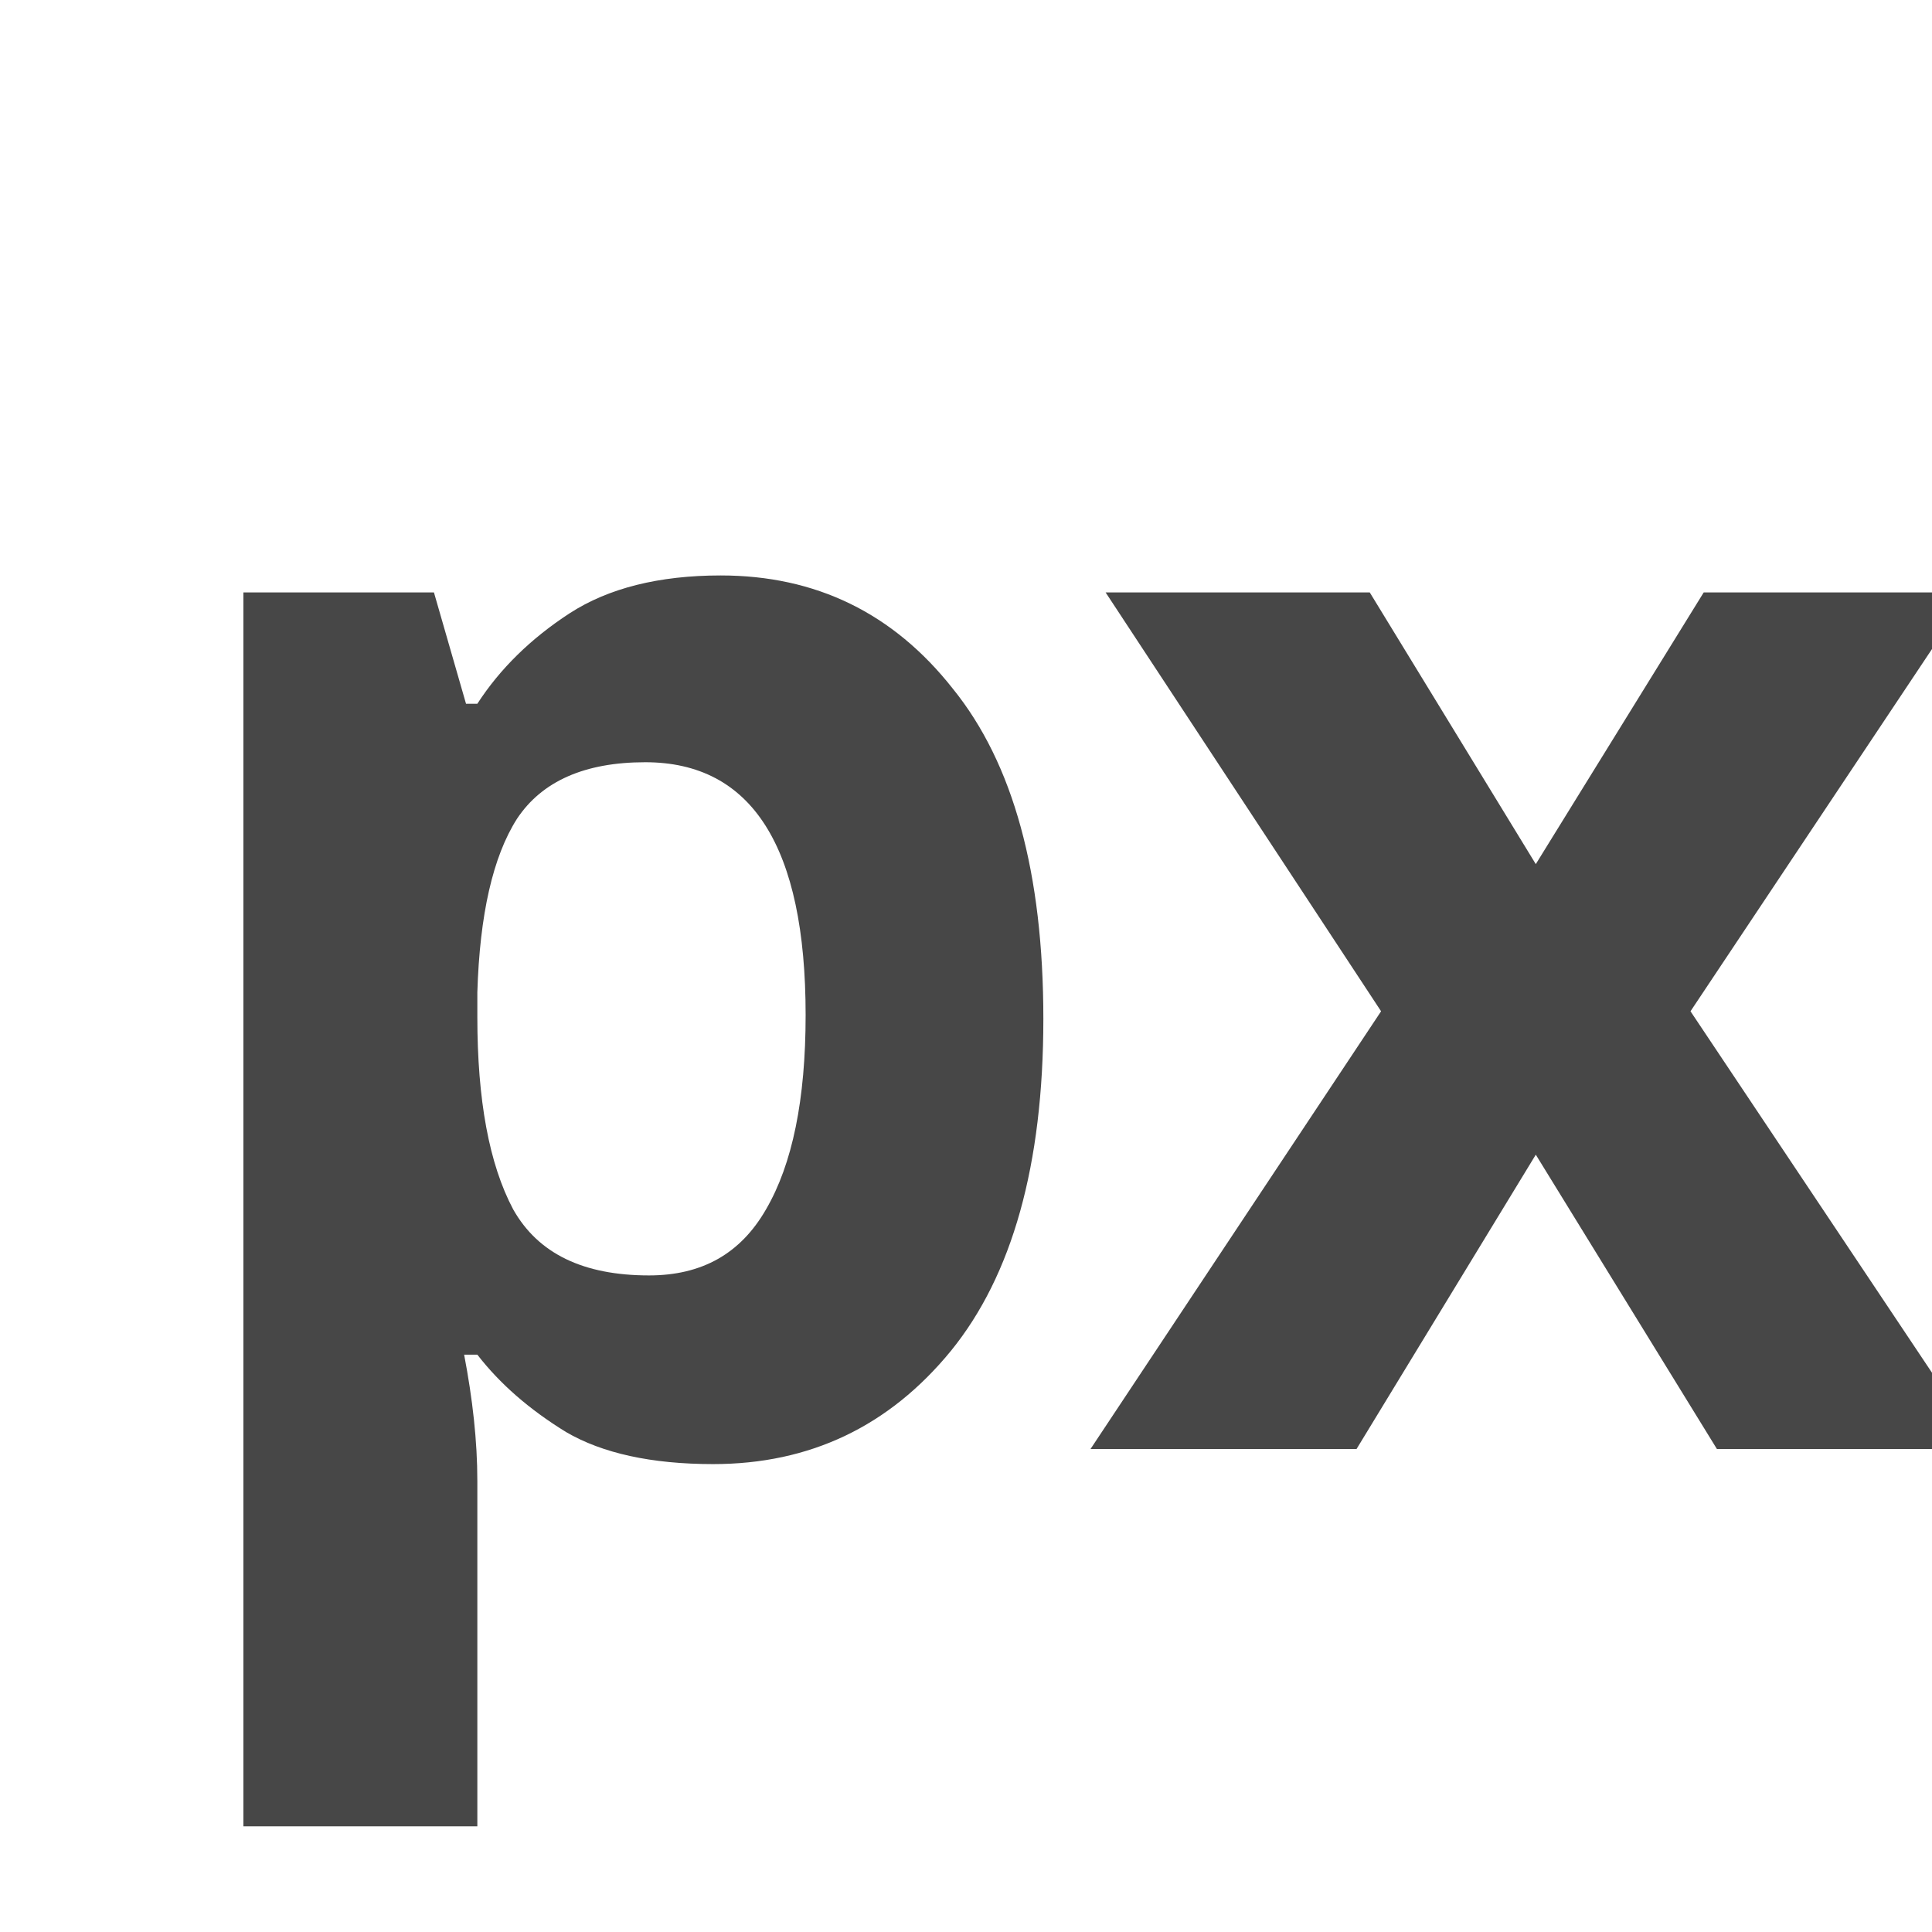
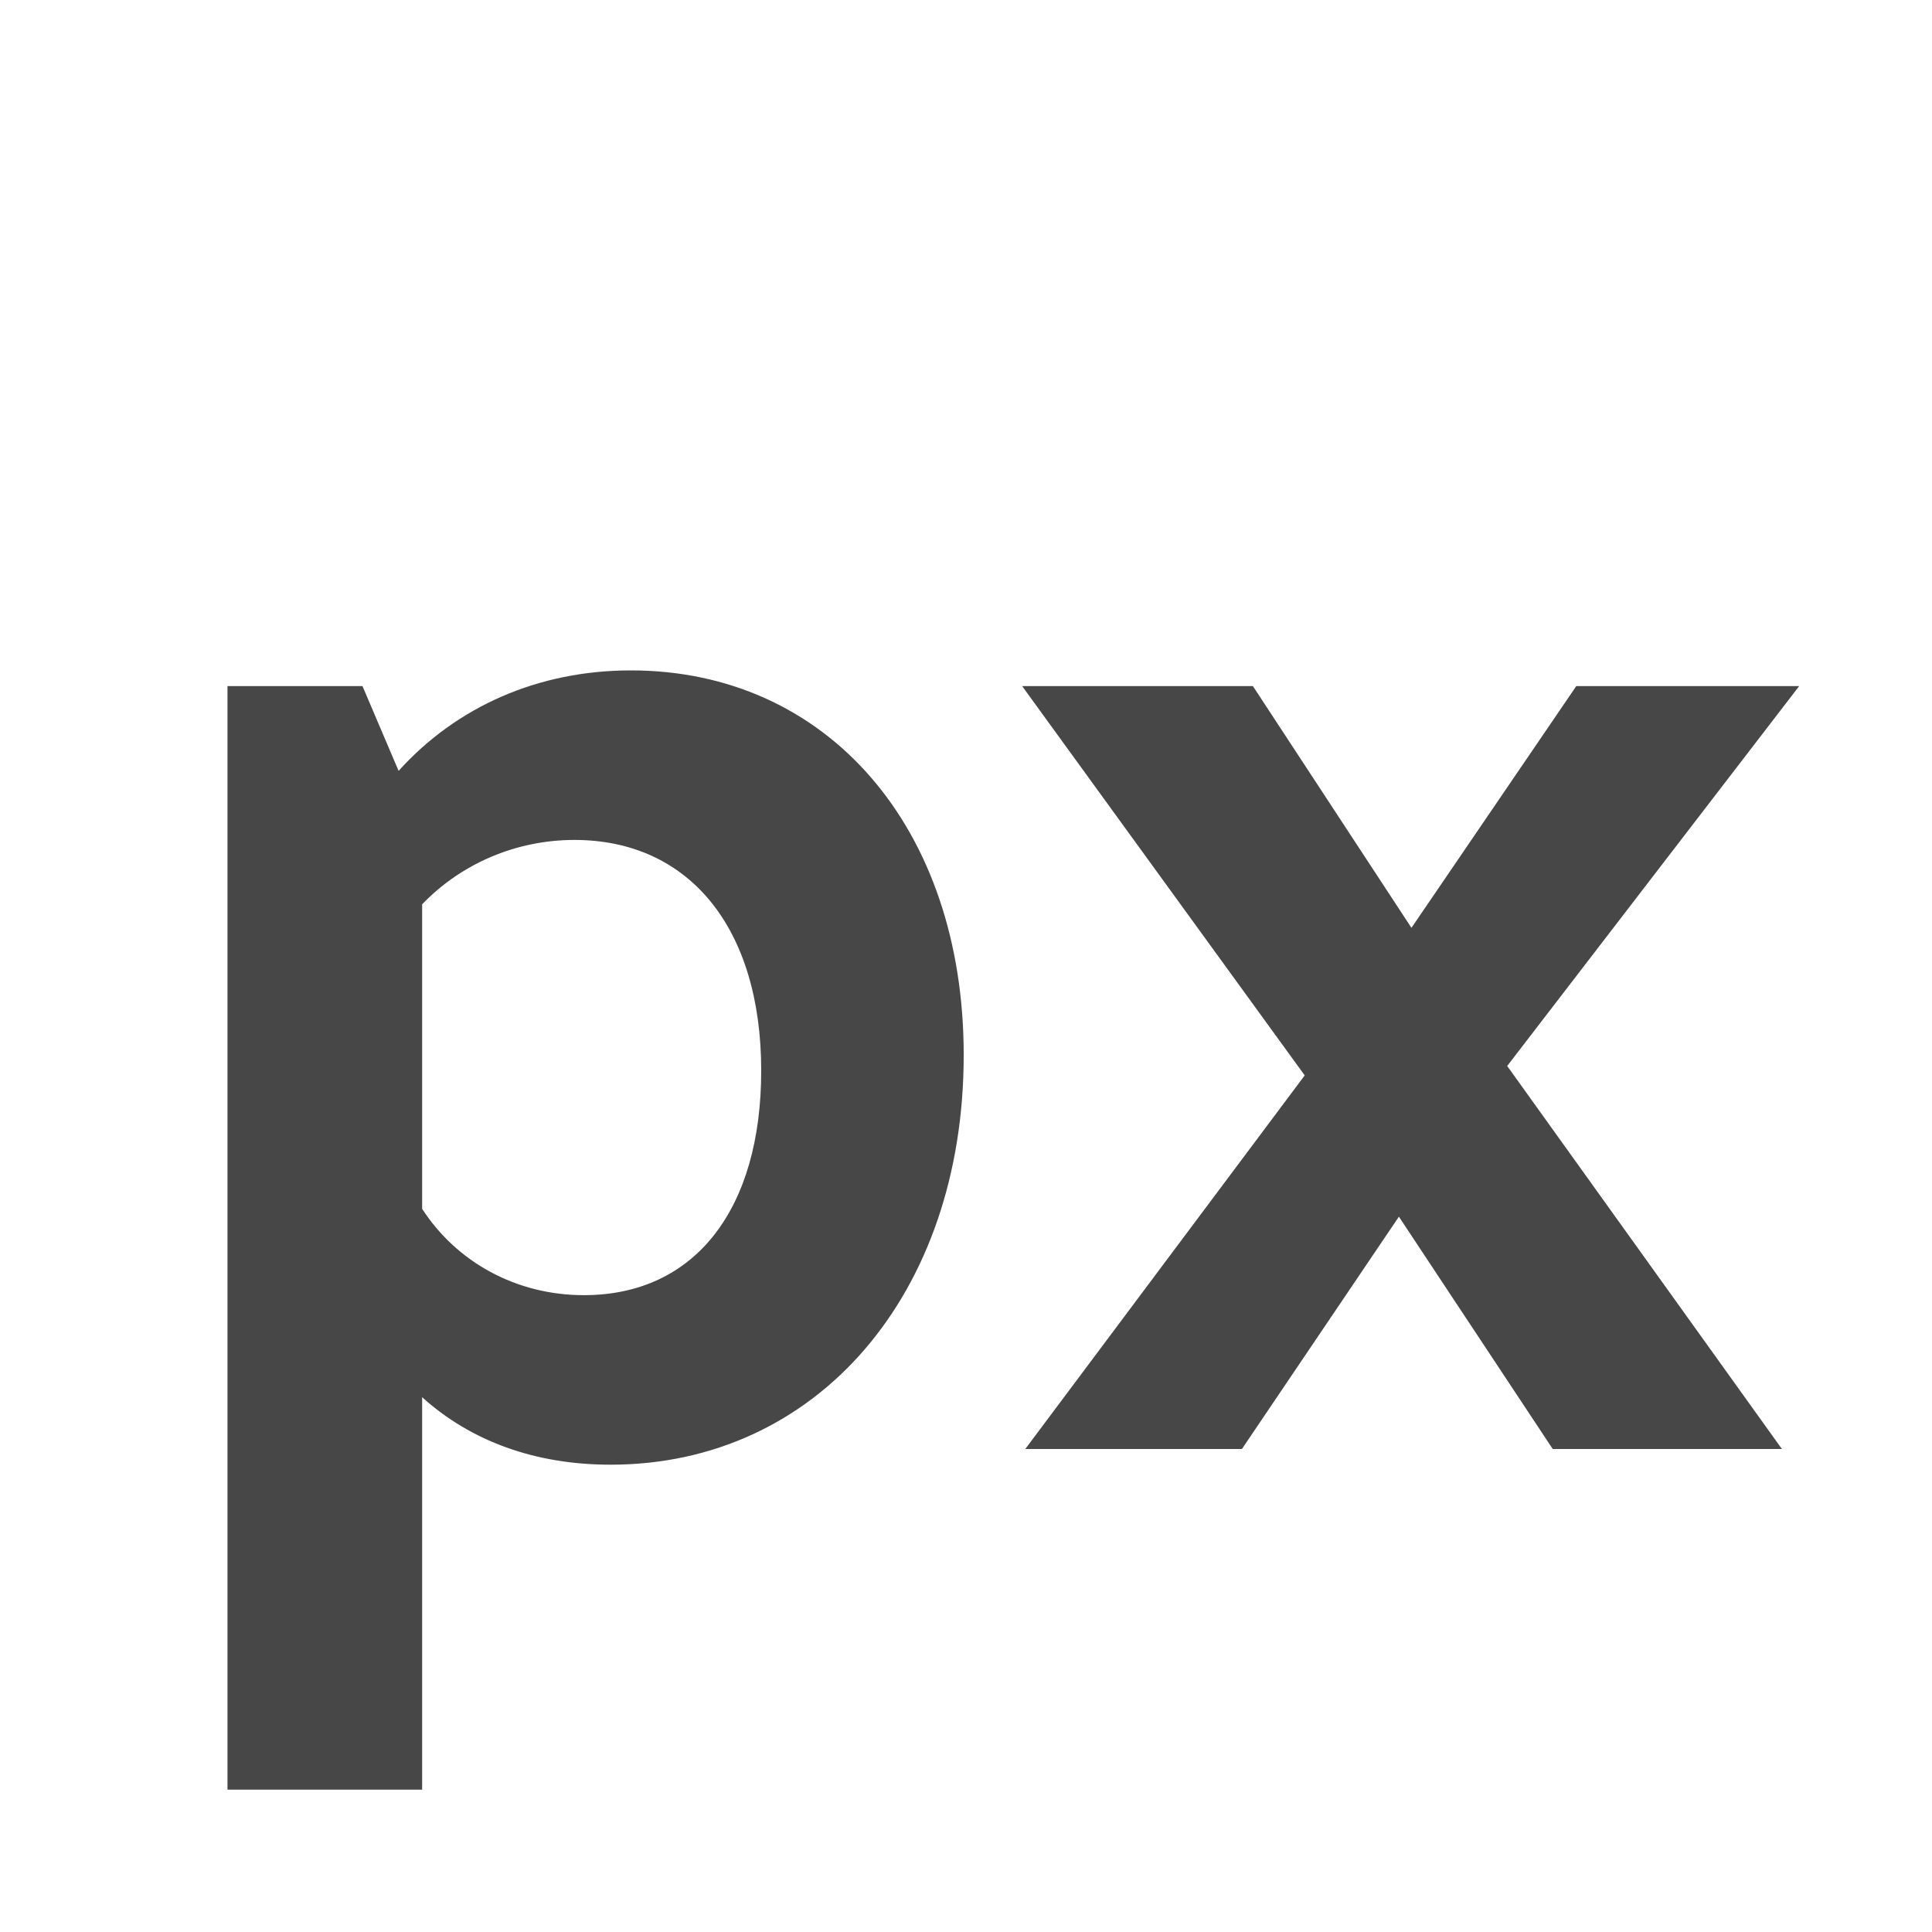
<svg width="16" height="16">
-   <text fill="#474747" style="font-style:normal;font-variant:normal;font-weight:bold;font-stretch:normal;font-size:13px;font-family:Cantarell;" x="1.0" y="12.0">
-     px
-   </text>
+   <g fill="#474747">
+     <path d="m 1.884,14.821 h 1.612 v -3.25 c 0.403,0.364 0.936,0.559 1.56,0.559 1.703,0 2.925,-1.404 2.925,-3.393 0,-1.885 -1.131,-3.185 -2.756,-3.185 -0.767,0 -1.443,0.299 -1.924,0.832 L 3.002,5.682 H 1.884 Z M 4.757,6.956 c 0.949,0 1.547,0.728 1.547,1.911 0,1.144 -0.546,1.859 -1.469,1.859 -0.559,0 -1.053,-0.273 -1.339,-0.715 V 7.489 C 3.821,7.151 4.276,6.956 4.757,6.956 Z" />
+     <path d="m 8.491,12 h 1.794 l 1.3,-1.924 1.274,1.924 h 1.898 l -2.275,-3.172 2.418,-3.146 h -1.846 l -1.365,2.002 -1.313,-2.002 H 8.465 l 2.34,3.224 z" />
+   </g>
</svg>
